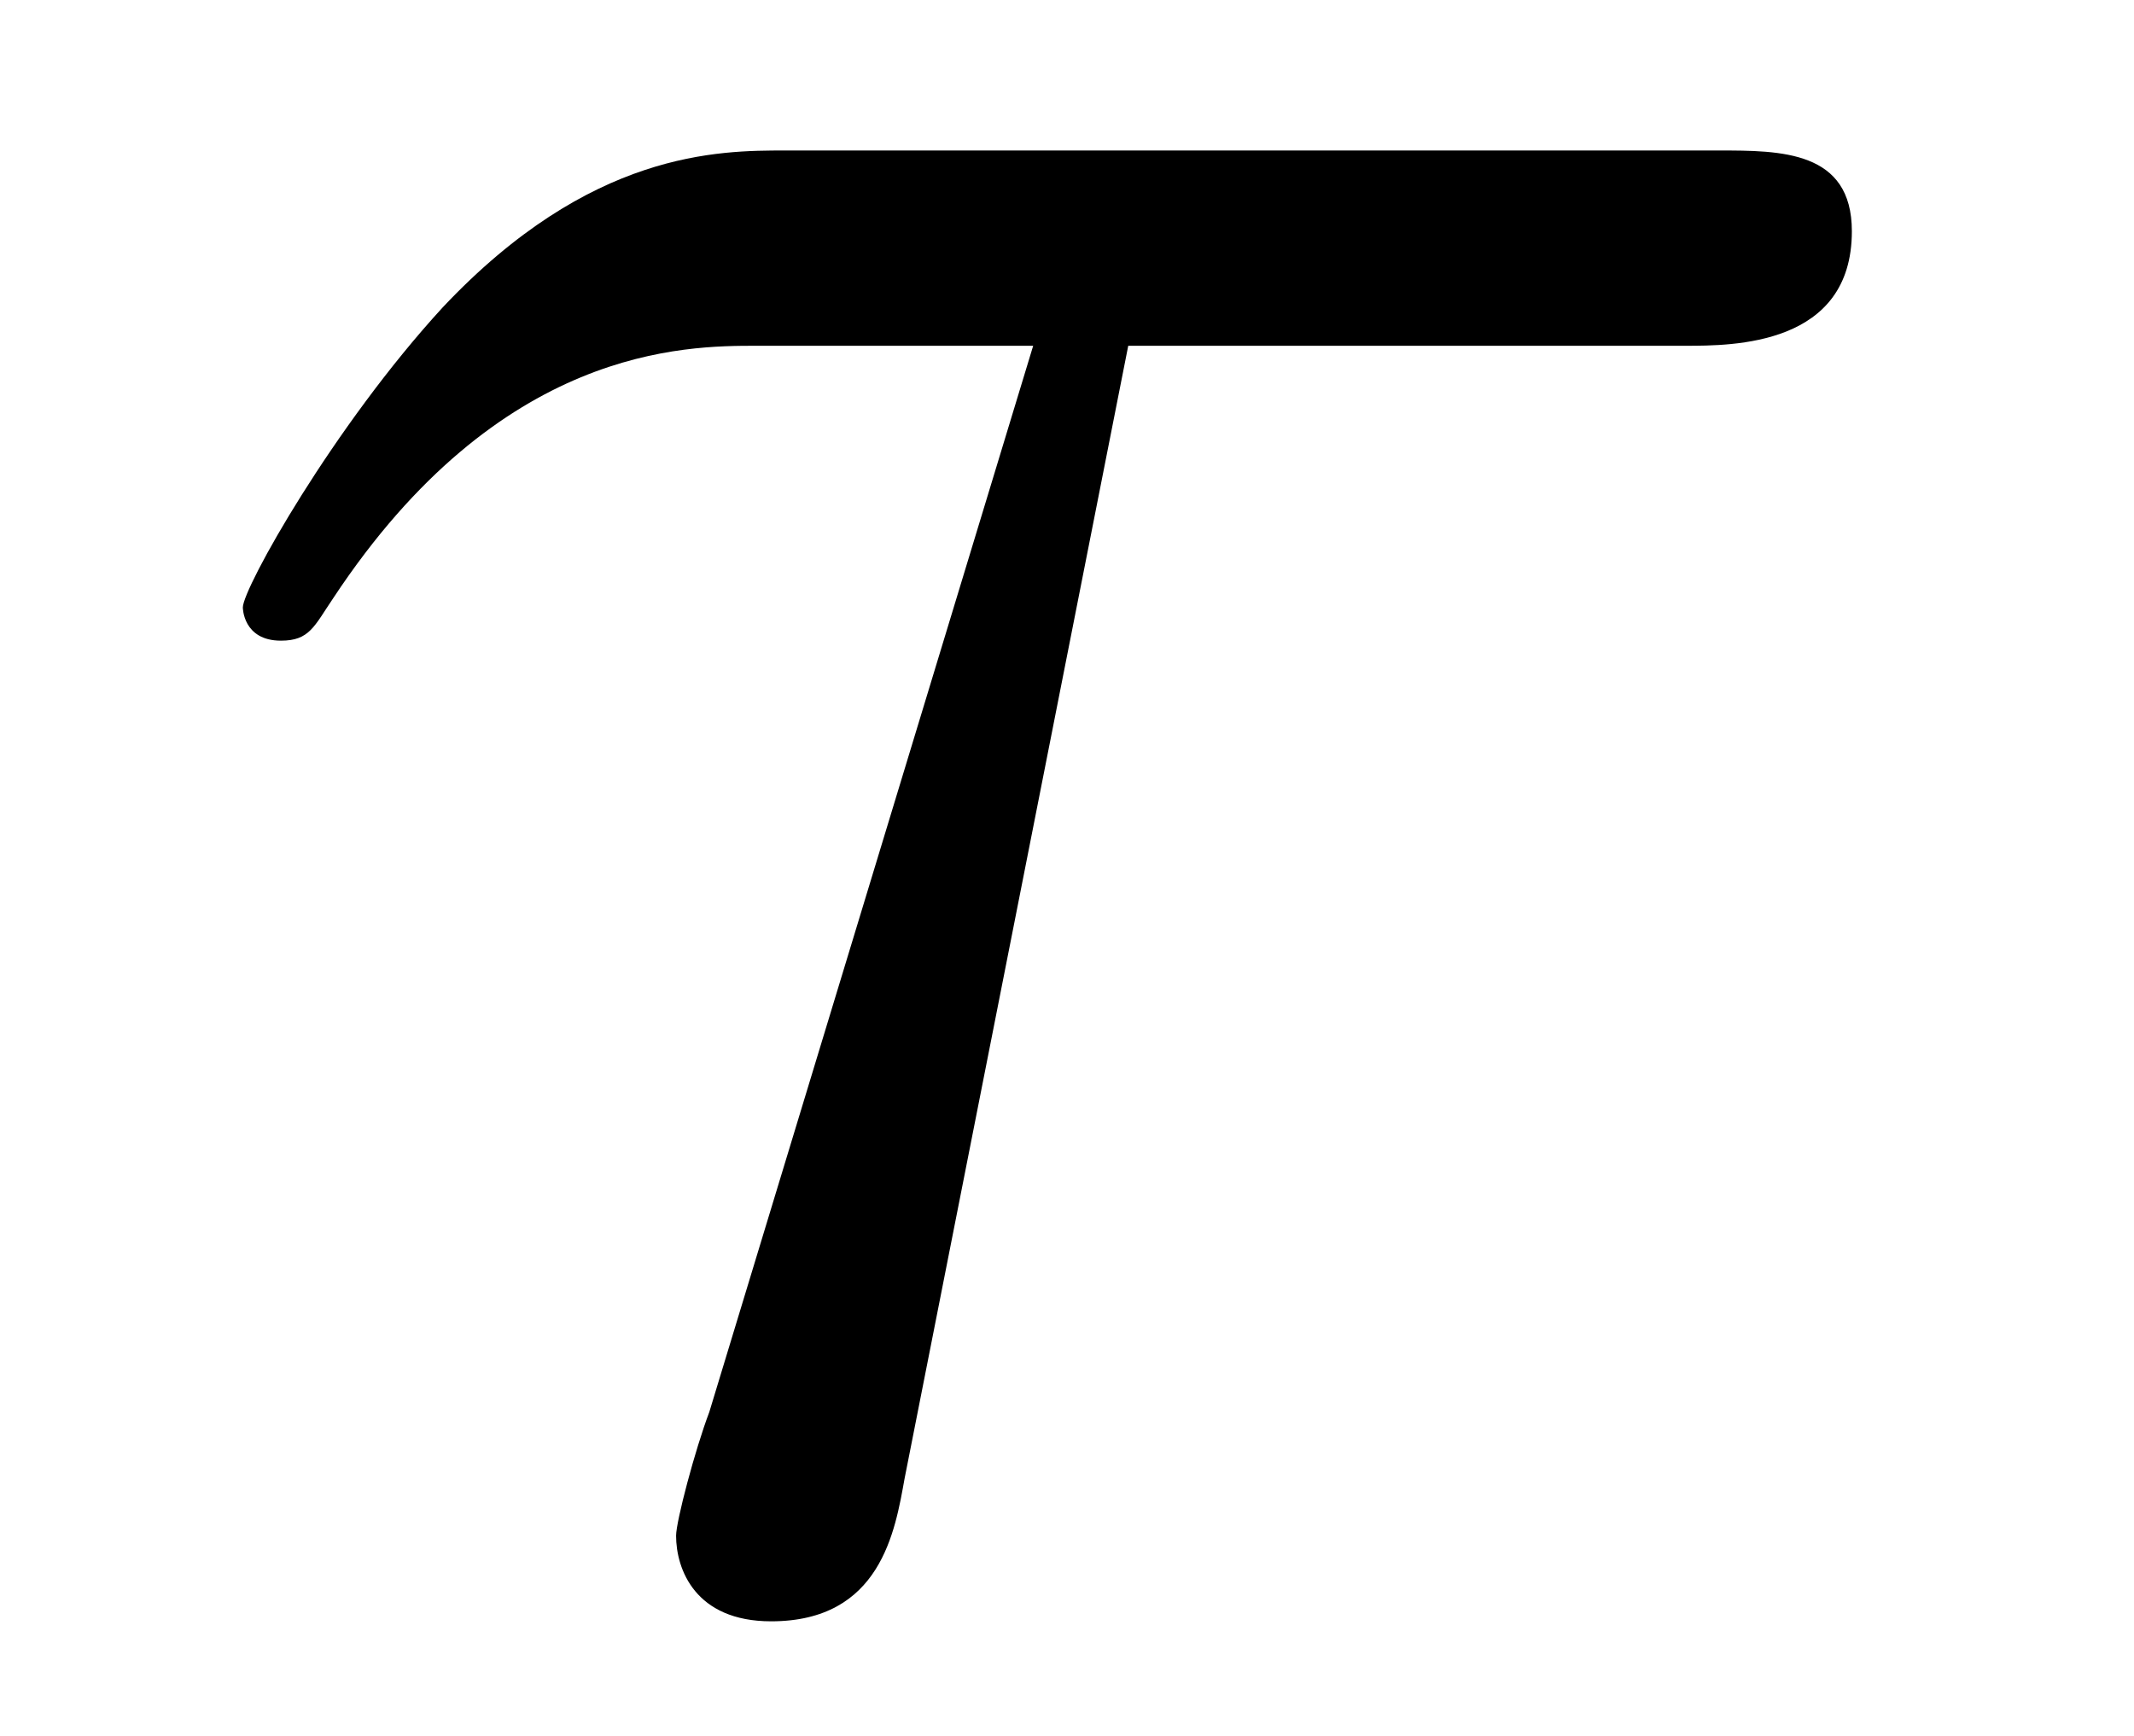
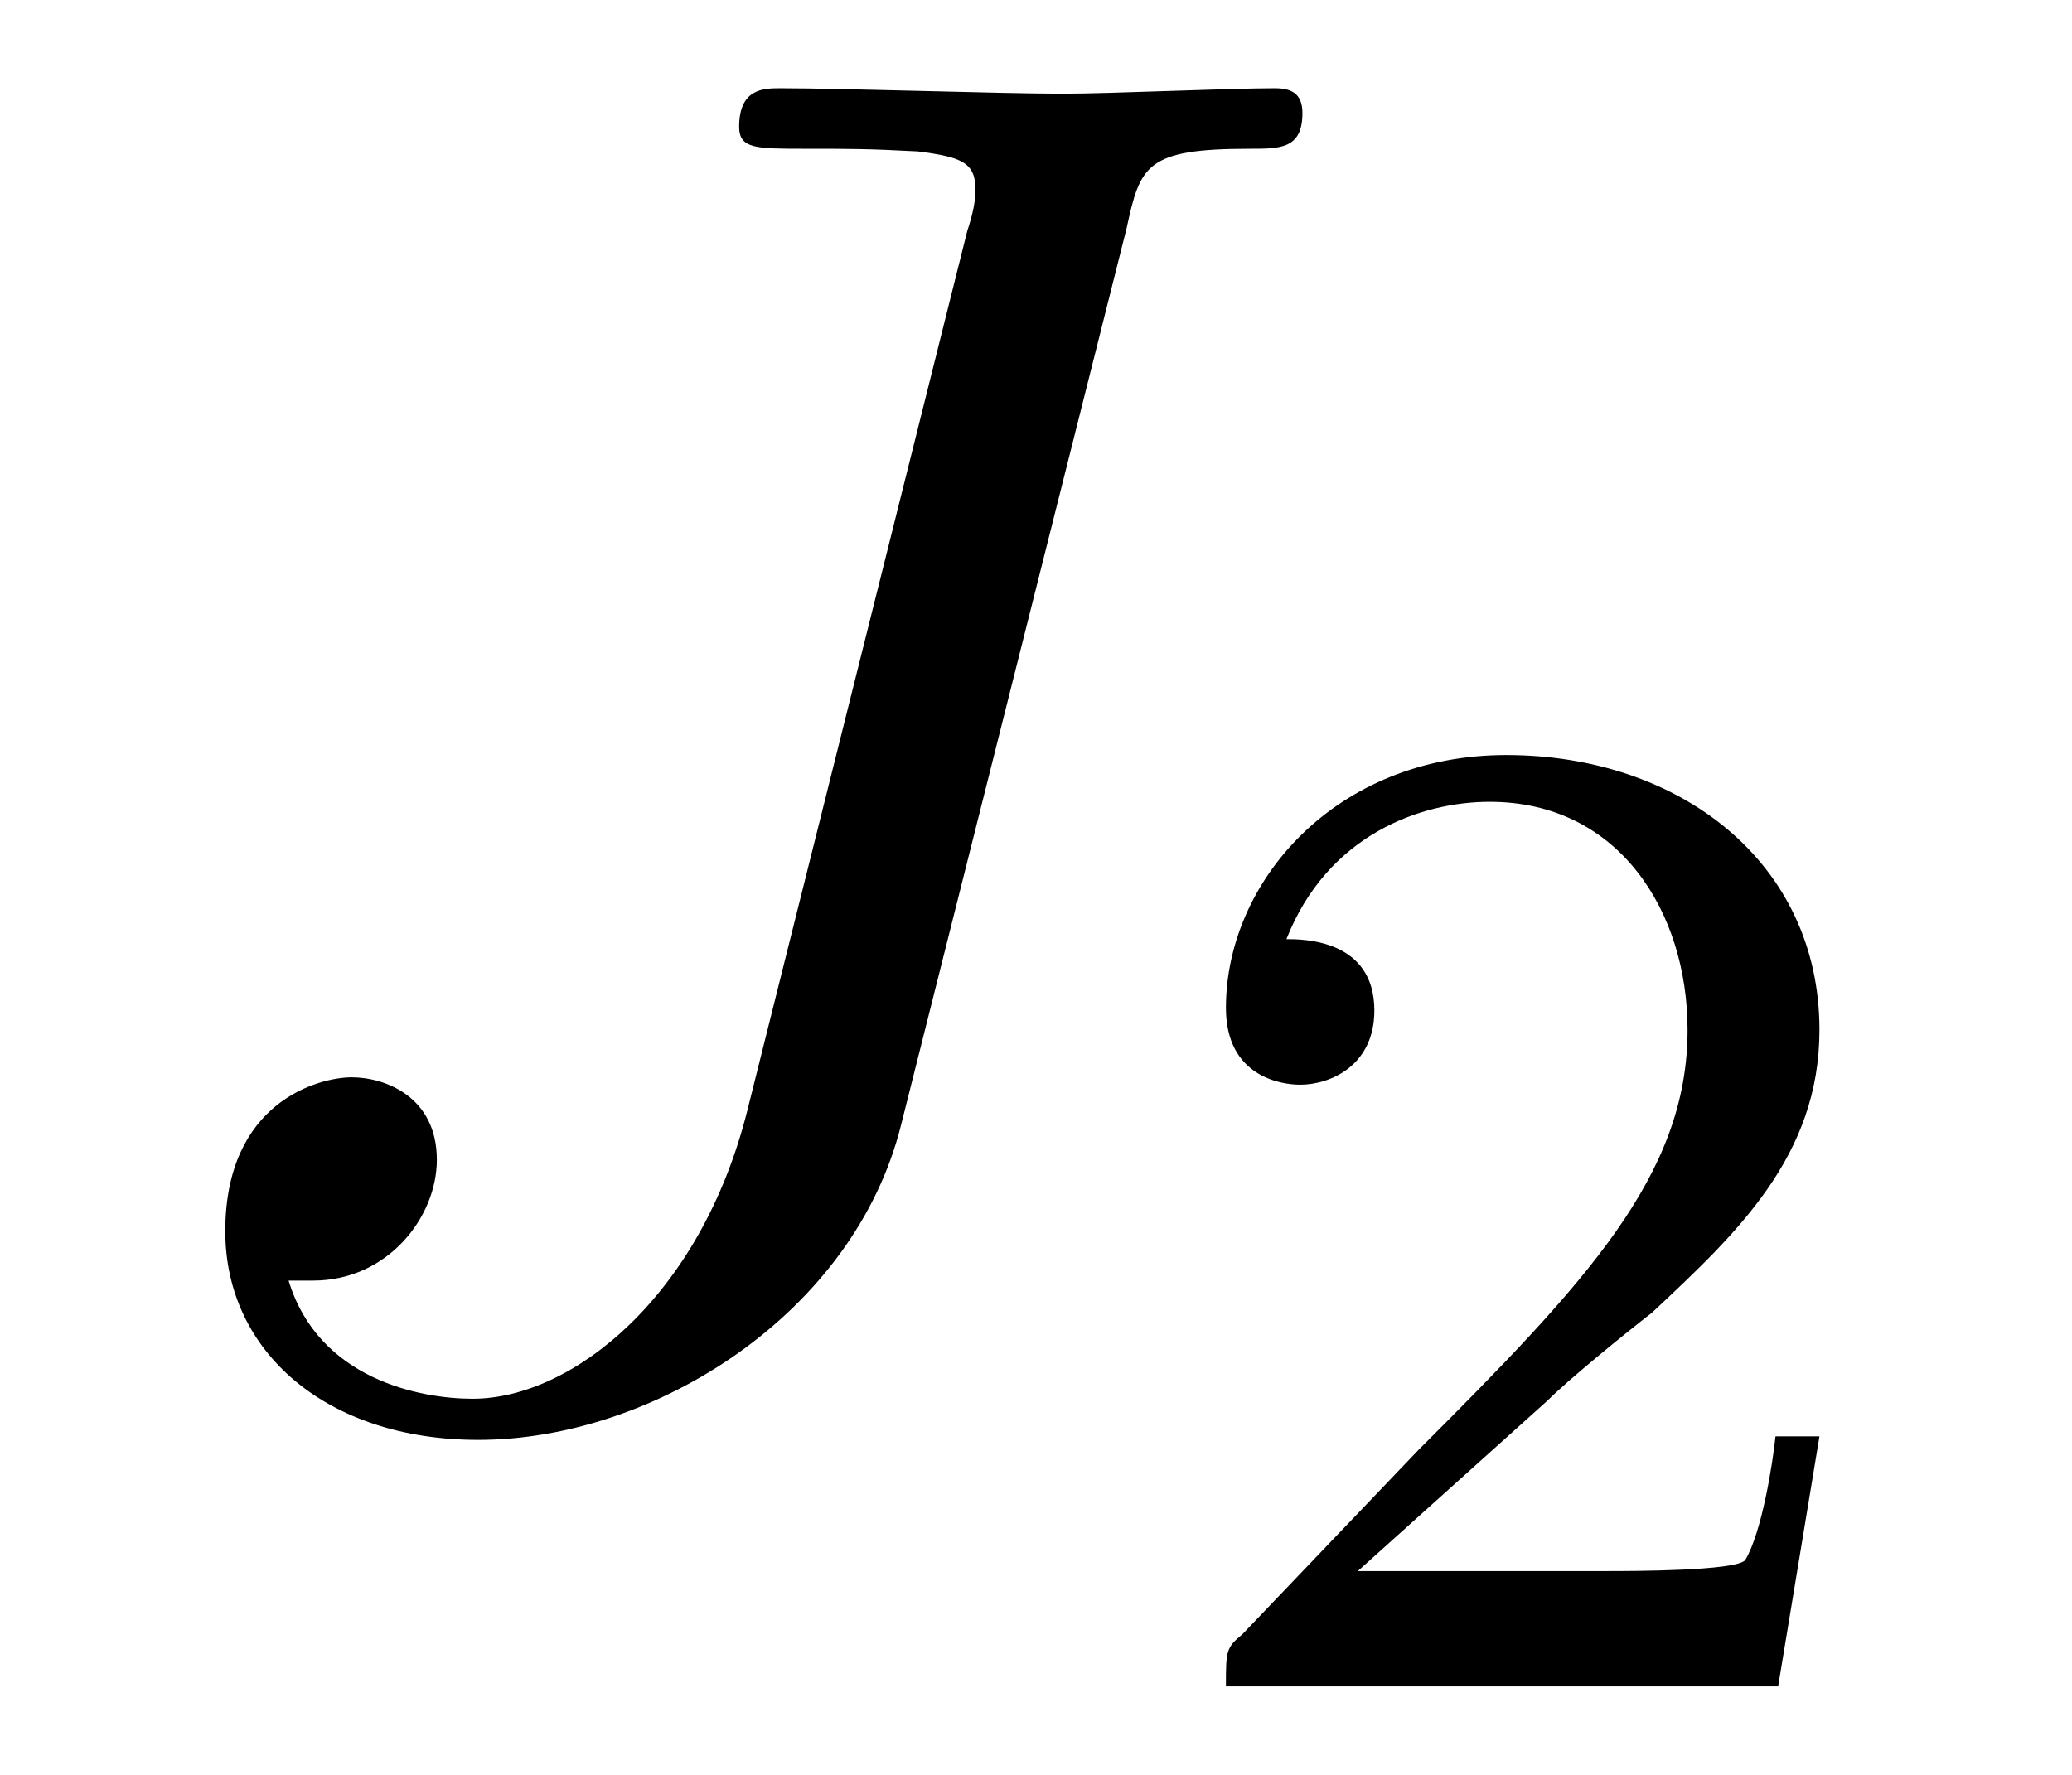
- <svg xmlns="http://www.w3.org/2000/svg" xmlns:xlink="http://www.w3.org/1999/xlink" viewBox="0 0 7.004 5.697" version="1.2">
+ <svg xmlns="http://www.w3.org/2000/svg" xmlns:xlink="http://www.w3.org/1999/xlink" viewBox="0 0 11.782 10.091" version="1.2">
  <defs>
    <g>
      <symbol overflow="visible" id="glyph0-0">
        <path style="stroke:none;" d="" />
      </symbol>
      <symbol overflow="visible" id="glyph0-1">
-         <path style="stroke:none;" d="M 3.203 -4.062 L 5.031 -4.062 C 5.188 -4.062 5.578 -4.062 5.578 -4.438 C 5.578 -4.703 5.344 -4.703 5.141 -4.703 L 2.078 -4.703 C 1.859 -4.703 1.438 -4.703 0.953 -4.188 C 0.594 -3.797 0.297 -3.266 0.297 -3.203 C 0.297 -3.203 0.297 -3.094 0.422 -3.094 C 0.516 -3.094 0.531 -3.141 0.594 -3.234 C 1.141 -4.062 1.75 -4.062 1.984 -4.062 L 2.891 -4.062 L 1.828 -0.562 C 1.781 -0.438 1.719 -0.203 1.719 -0.156 C 1.719 -0.047 1.781 0.125 2.031 0.125 C 2.391 0.125 2.438 -0.172 2.469 -0.344 Z M 3.203 -4.062 " />
+         <path style="stroke:none;" d="M 5.906 -6.656 C 5.984 -7.016 6.016 -7.109 6.609 -7.109 C 6.781 -7.109 6.906 -7.109 6.906 -7.312 C 6.906 -7.422 6.844 -7.453 6.75 -7.453 C 6.484 -7.453 5.812 -7.422 5.547 -7.422 C 5.188 -7.422 4.297 -7.453 3.938 -7.453 C 3.844 -7.453 3.703 -7.453 3.703 -7.234 C 3.703 -7.109 3.797 -7.109 4.078 -7.109 C 4.328 -7.109 4.438 -7.109 4.719 -7.094 C 4.969 -7.062 5.047 -7.031 5.047 -6.875 C 5.047 -6.812 5.031 -6.734 5 -6.641 L 3.75 -1.641 C 3.484 -0.578 2.75 0 2.188 0 C 1.891 0 1.312 -0.109 1.141 -0.672 C 1.172 -0.672 1.25 -0.672 1.281 -0.672 C 1.703 -0.672 1.984 -1.031 1.984 -1.359 C 1.984 -1.719 1.688 -1.828 1.5 -1.828 C 1.312 -1.828 0.781 -1.688 0.781 -0.953 C 0.781 -0.266 1.359 0.234 2.219 0.234 C 3.219 0.234 4.359 -0.484 4.625 -1.562 Z M 5.906 -6.656 " />
+       </symbol>
+       <symbol overflow="visible" id="glyph1-0">
+         <path style="stroke:none;" d="" />
+       </symbol>
+       <symbol overflow="visible" id="glyph1-1">
+         <path style="stroke:none;" d="M 2.25 -1.625 C 2.375 -1.75 2.703 -2.016 2.844 -2.125 C 3.328 -2.578 3.797 -3.016 3.797 -3.734 C 3.797 -4.688 3 -5.297 2.016 -5.297 C 1.047 -5.297 0.422 -4.578 0.422 -3.859 C 0.422 -3.469 0.734 -3.422 0.844 -3.422 C 1.016 -3.422 1.266 -3.531 1.266 -3.844 C 1.266 -4.25 0.859 -4.25 0.766 -4.25 C 1 -4.844 1.531 -5.031 1.922 -5.031 C 2.656 -5.031 3.047 -4.406 3.047 -3.734 C 3.047 -2.906 2.469 -2.297 1.516 -1.344 L 0.516 -0.297 C 0.422 -0.219 0.422 -0.203 0.422 0 L 3.562 0 L 3.797 -1.422 L 3.547 -1.422 C 3.531 -1.266 3.469 -0.875 3.375 -0.719 C 3.328 -0.656 2.719 -0.656 2.594 -0.656 L 1.172 -0.656 Z M 2.25 -1.625 " />
      </symbol>
    </g>
-     <clipPath id="clip1">
-       <path d="M 0 0 L 7 0 L 7 5.695 L 0 5.695 Z M 0 0 " />
-     </clipPath>
  </defs>
  <g id="surface1">
-     <g clip-path="url(#clip1)" clip-rule="nonzero">
-       <g style="fill:rgb(0%,0%,0%);fill-opacity:1;">
-         <use xlink:href="#glyph0-1" x="0.5" y="5.197" />
-       </g>
+     <g style="fill:rgb(0%,0%,0%);fill-opacity:1;">
+       <use xlink:href="#glyph0-1" x="0.5" y="7.955" />
+     </g>
+     <g style="fill:rgb(0%,0%,0%);fill-opacity:1;">
+       <use xlink:href="#glyph1-1" x="6.549" y="9.591" />
    </g>
  </g>
</svg>
